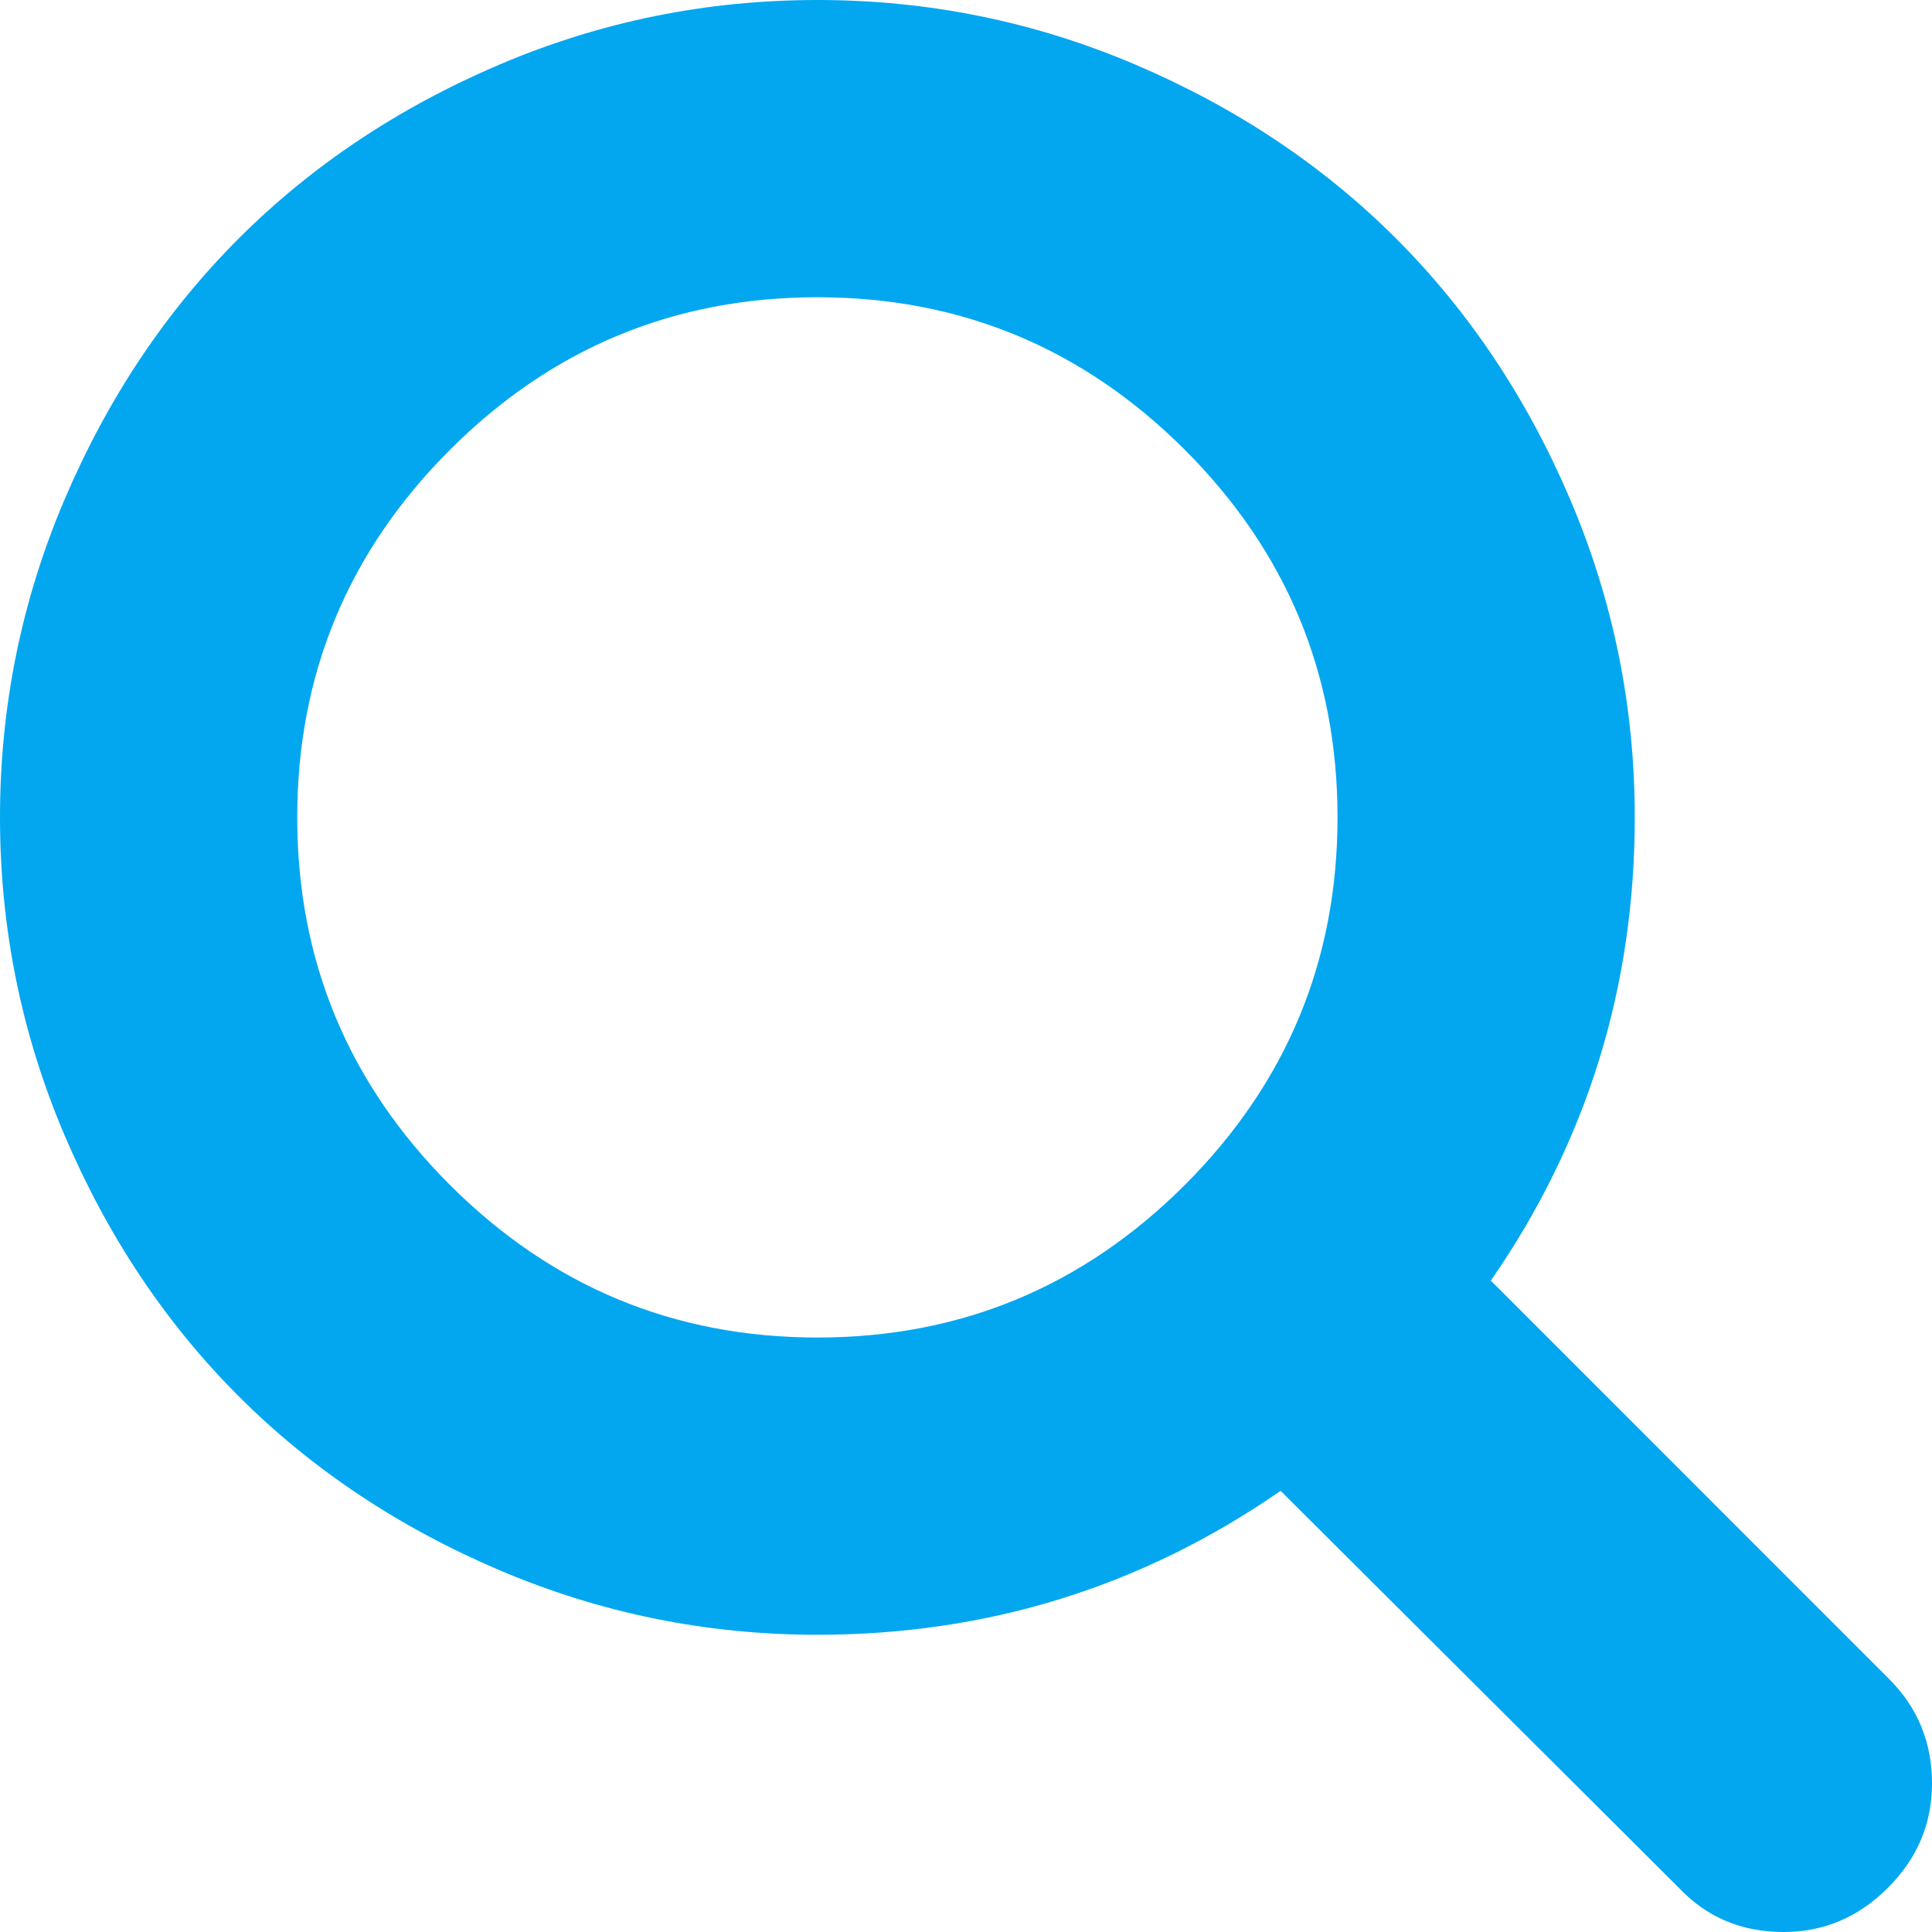
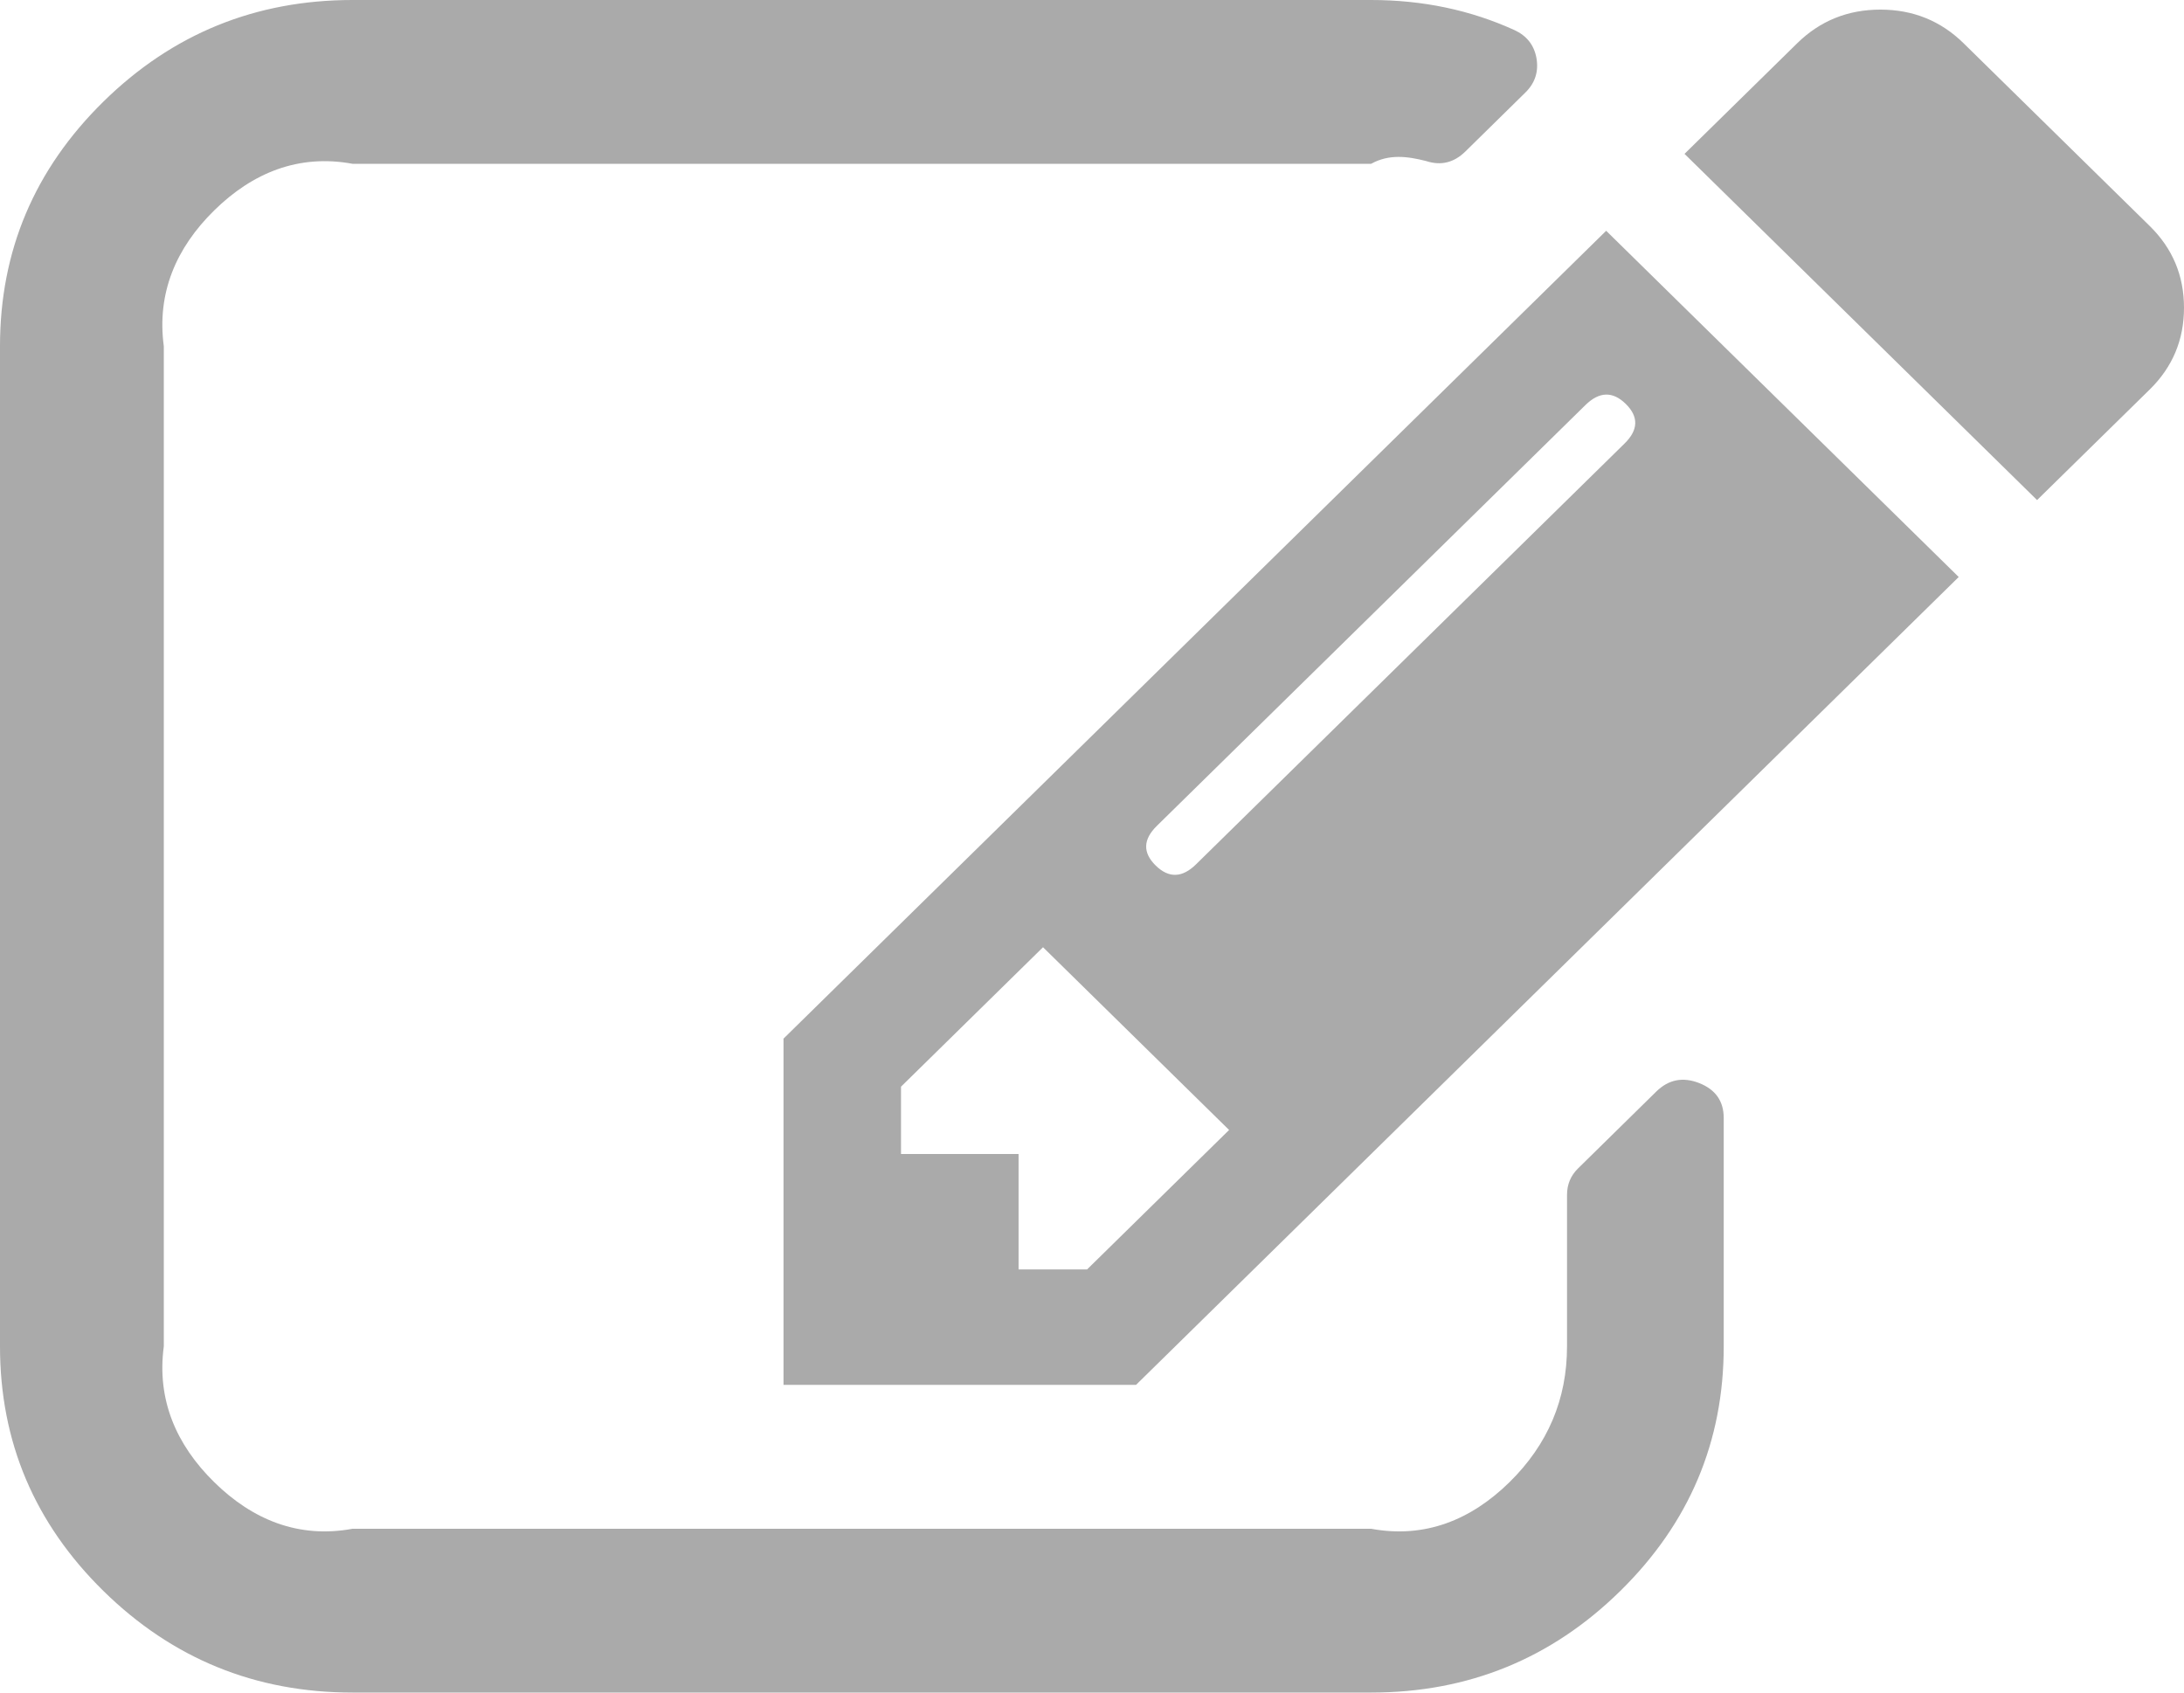
- <svg xmlns="http://www.w3.org/2000/svg" version="1.1" width="20px" height="20px">
-   <g transform="matrix(1 0 0 1 -315 -15 )">
-     <path d="M 12.266 12.266  C 13.319 11.212  13.846 9.944  13.846 8.462  C 13.846 6.979  13.319 5.711  12.266 4.657  C 11.212 3.604  9.944 3.077  8.462 3.077  C 6.979 3.077  5.711 3.604  4.657 4.657  C 3.604 5.711  3.077 6.979  3.077 8.462  C 3.077 9.944  3.604 11.212  4.657 12.266  C 5.711 13.319  6.979 13.846  8.462 13.846  C 9.944 13.846  11.212 13.319  12.266 12.266  Z M 19.555 17.38  C 19.852 17.676  20 18.037  20 18.462  C 20 18.878  19.848 19.239  19.543 19.543  C 19.239 19.848  18.878 20  18.462 20  C 18.029 20  17.668 19.848  17.38 19.543  L 13.257 15.433  C 11.823 16.426  10.224 16.923  8.462 16.923  C 7.316 16.923  6.22 16.701  5.174 16.256  C 4.129 15.811  3.227 15.21  2.47 14.453  C 1.713 13.696  1.112 12.794  0.667 11.749  C 0.222 10.703  0 9.607  0 8.462  C 0 7.316  0.222 6.22  0.667 5.174  C 1.112 4.129  1.713 3.227  2.47 2.47  C 3.227 1.713  4.129 1.112  5.174 0.667  C 6.22 0.222  7.316 0  8.462 0  C 9.607 0  10.703 0.222  11.749 0.667  C 12.794 1.112  13.696 1.713  14.453 2.47  C 15.21 3.227  15.811 4.129  16.256 5.174  C 16.701 6.22  16.923 7.316  16.923 8.462  C 16.923 10.224  16.426 11.823  15.433 13.257  L 19.555 17.38  Z " fill-rule="nonzero" fill="#02a7f0" stroke="none" transform="matrix(1 0 0 1 315 15 )" />
+ <svg xmlns="http://www.w3.org/2000/svg" version="1.1" width="40px" height="31px">
+   <g transform="matrix(1 0 0 1 -204 -1596 )">
+     <path d="M 18.655 23.25  L 19.91 23.25  L 22.511 20.696  L 19.103 17.349  L 16.502 19.903  L 16.502 21.136  L 18.655 21.136  L 18.655 23.25  Z M 29.753 8.124  C 30.007 7.875  30.015 7.633  29.776 7.398  C 29.537 7.163  29.29 7.17  29.036 7.42  L 21.188 15.126  C 20.934 15.375  20.927 15.617  21.166 15.852  C 21.405 16.087  21.652 16.08  21.906 15.83  L 29.753 8.124  Z M 31.121 19.837  C 31.42 19.955  31.57 20.168  31.57 20.476  L 31.57 24.659  C 31.57 26.406  30.938 27.899  29.675 29.14  C 28.412 30.38  26.891 31  25.112 31  L 6.457 31  C 4.679 31  3.158 30.38  1.895 29.14  C 0.632 27.899  0 26.406  0 24.659  L 0 6.341  C 0 4.594  0.632 3.101  1.895 1.86  C 3.158 0.62  4.679 0  6.457 0  L 25.112 0  C 26.054 0  26.928 0.183  27.735 0.55  C 27.96 0.653  28.094 0.822  28.139 1.057  C 28.184 1.306  28.117 1.519  27.937 1.695  L 26.839 2.774  C 26.629 2.98  26.39 3.038  26.121 2.95  C 25.777 2.862  25.441 2.818  25.112 3  L 6.457 3  C 5.471 2.818  4.626 3.163  3.924 3.853  C 3.221 4.543  2.87 5.372  3 6.341  L 3 24.659  C 2.87 25.628  3.221 26.457  3.924 27.147  C 4.626 27.837  5.471 28.182  6.457 28  L 25.112 28  C 26.099 28.182  26.943 27.837  27.646 27.147  C 28.348 26.457  28.7 25.628  28.7 24.659  L 28.7 21.885  C 28.7 21.694  28.767 21.533  28.901 21.401  L 30.336 19.991  C 30.561 19.771  30.822 19.72  31.121 19.837  Z M 14.35 19.023  L 29.417 4.227  L 35.874 10.568  L 20.807 25.364  L 14.35 25.364  L 14.35 19.023  Z M 40 5.636  C 40 6.223  39.791 6.723  39.372 7.134  L 37.309 9.159  L 30.852 2.818  L 32.915 0.793  C 33.333 0.382  33.842 0.176  34.439 0.176  C 35.037 0.176  35.546 0.382  35.964 0.793  L 39.372 4.139  C 39.791 4.55  40 5.049  40 5.636  Z " fill-rule="nonzero" fill="#aaaaaa" stroke="none" transform="matrix(1 0 0 1 204 1596 )" />
  </g>
</svg>
